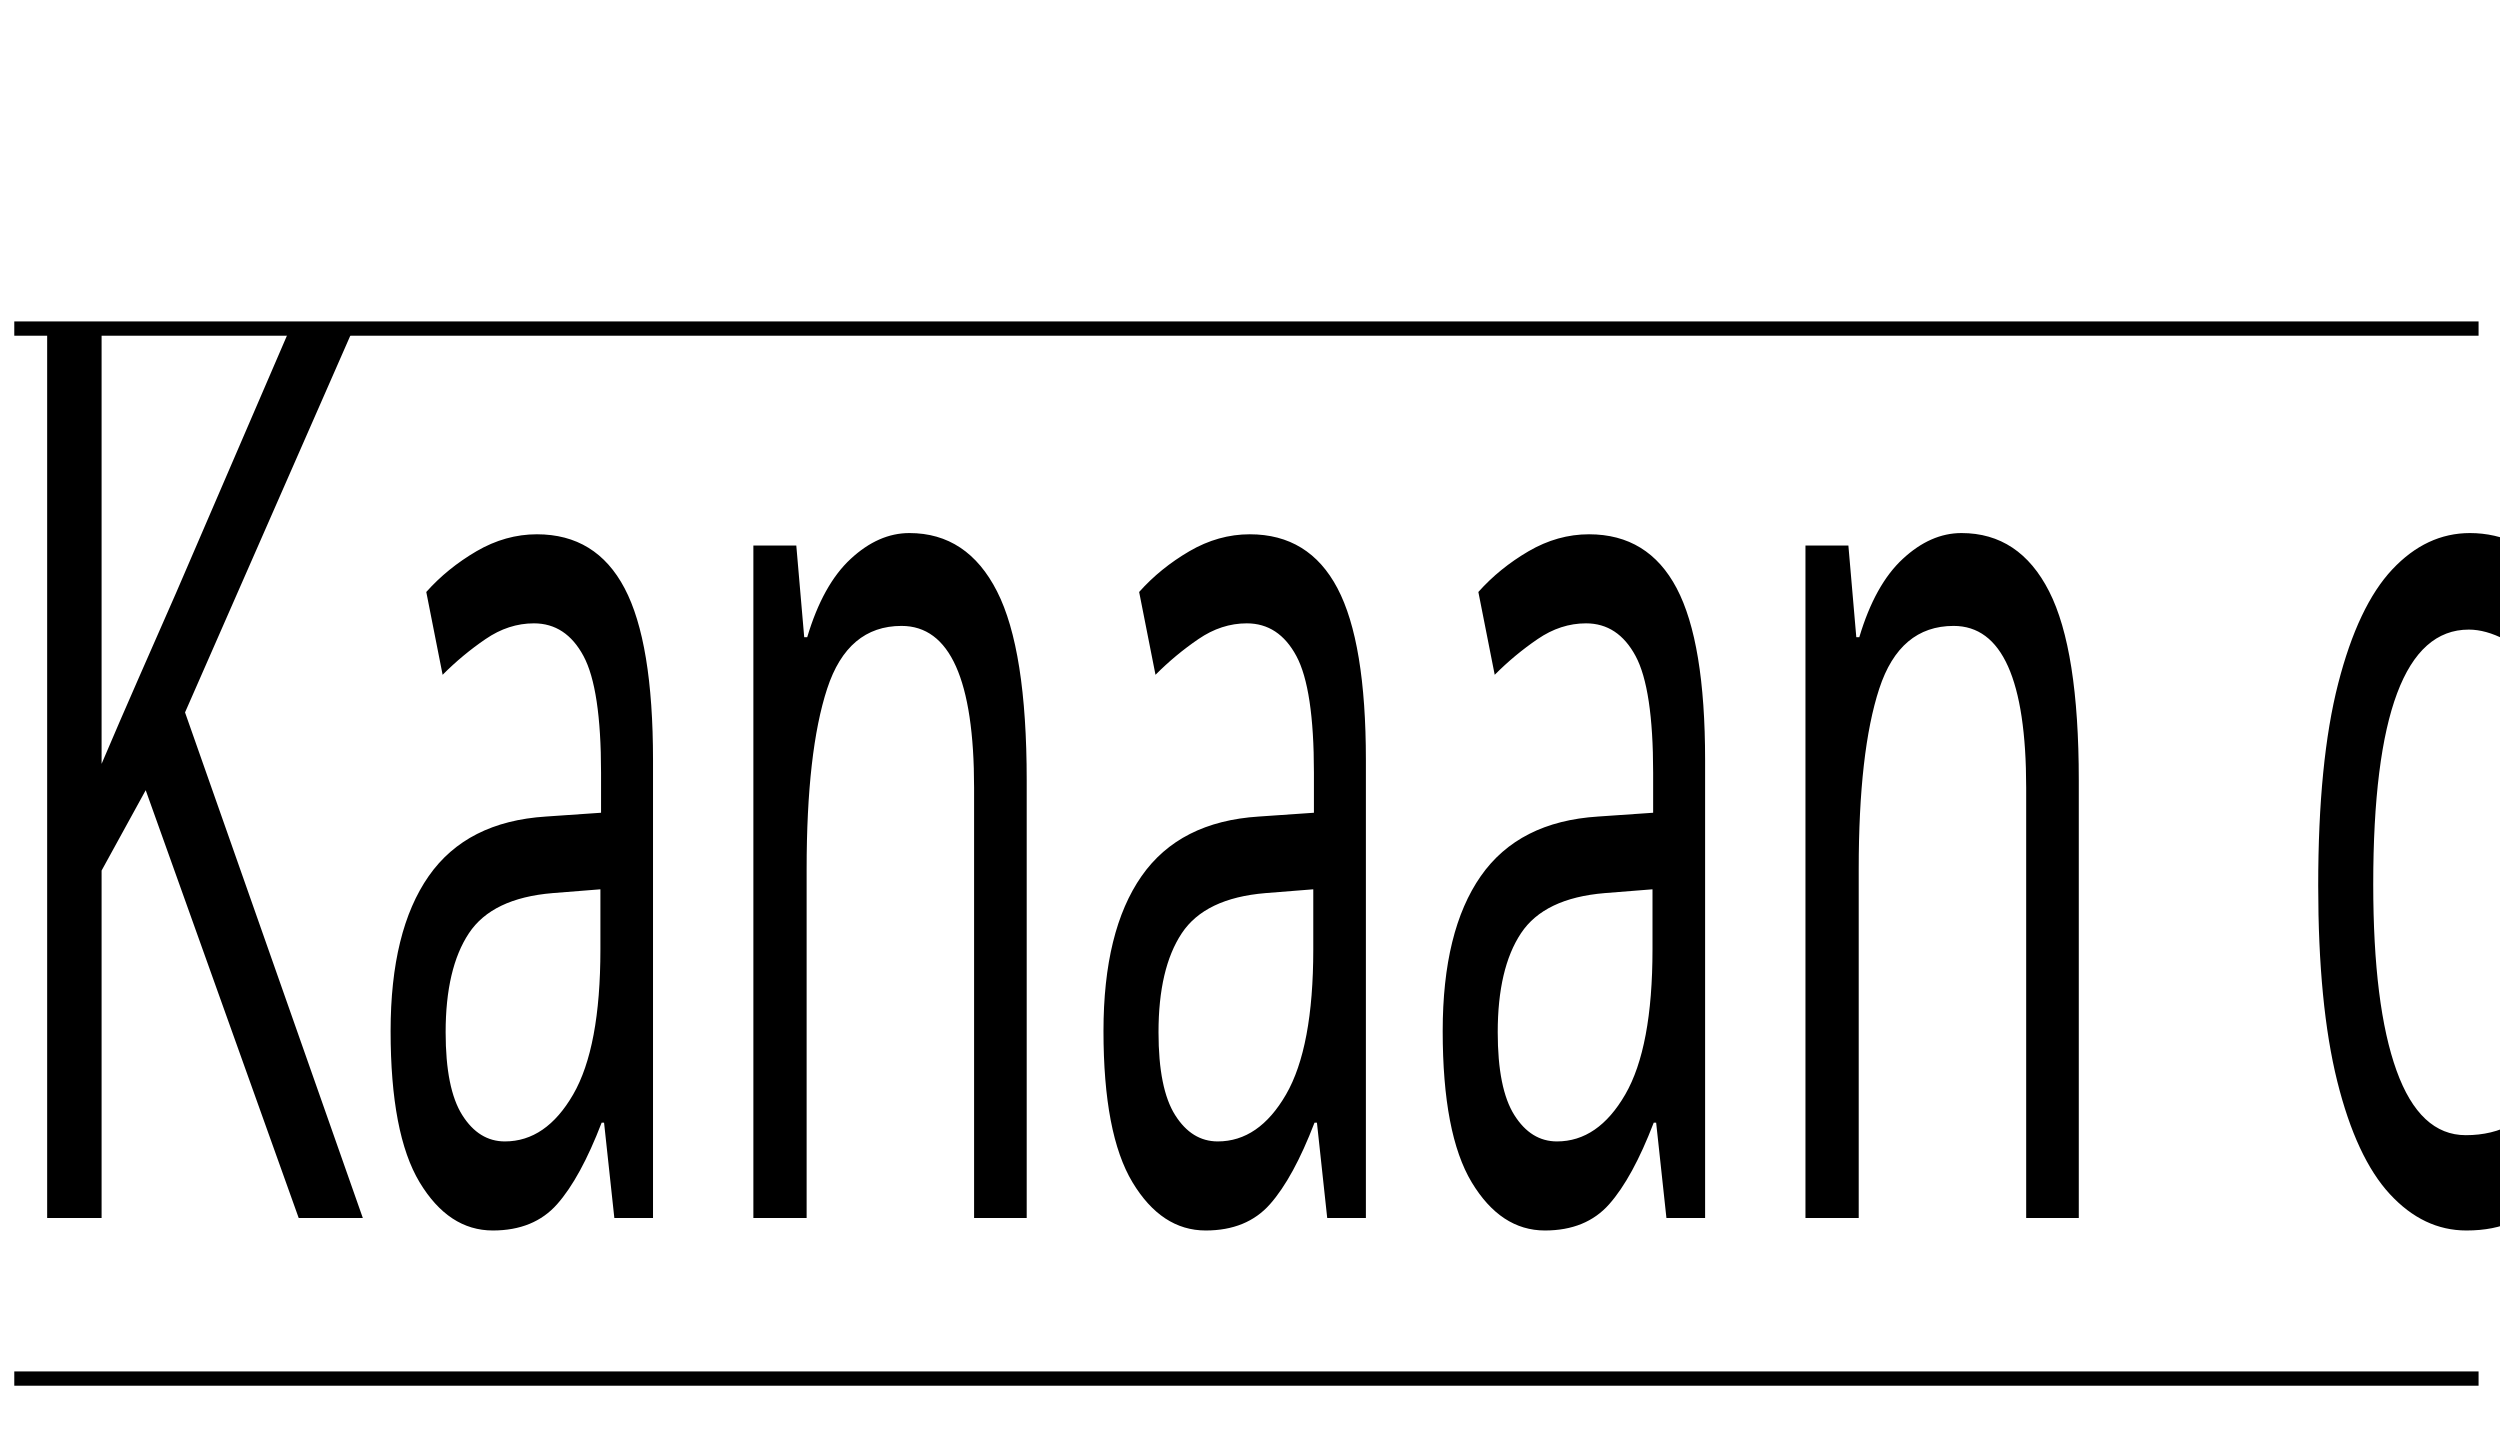
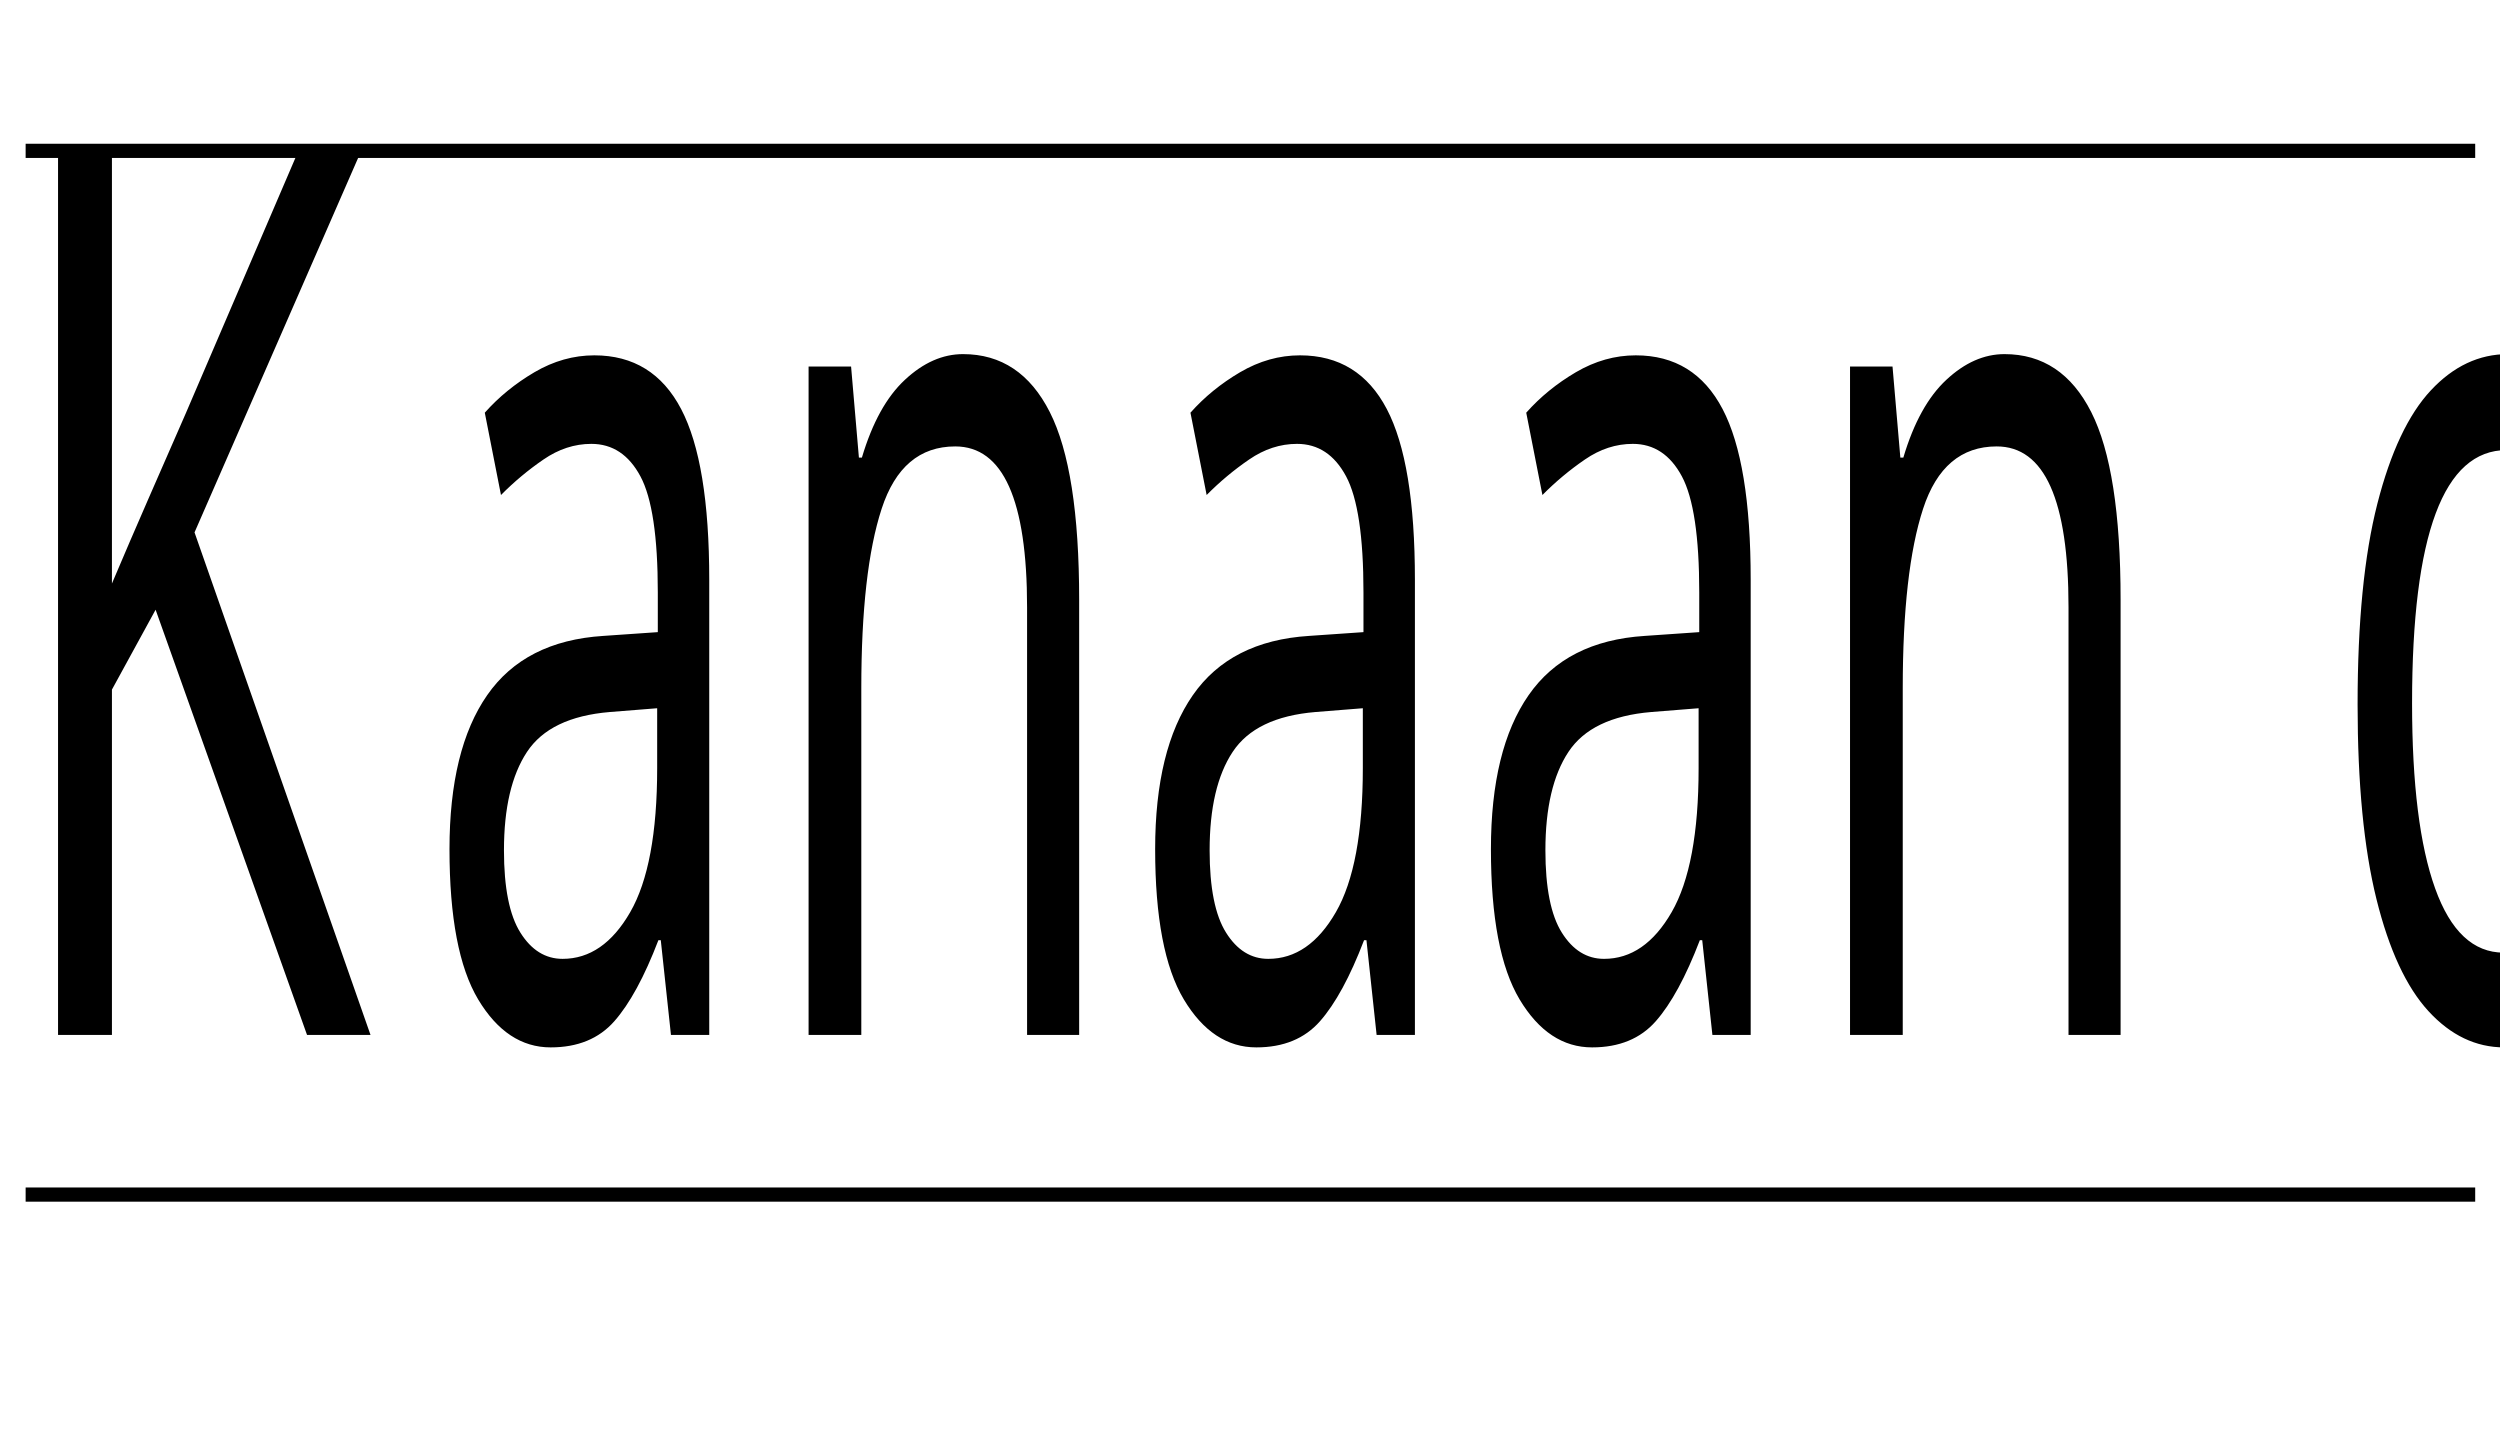
- <svg xmlns="http://www.w3.org/2000/svg" version="1.1" id="Layer_1" x="0px" y="0px" viewBox="0 0 350 200" style="enable-background:new 0 0 350 200;" xml:space="preserve">
-   <style type="text/css">
- 	.st0{font-family:'GiddyupStd';}
- 	.st1{font-size:175.623px;}
- </style>
-   <text transform="matrix(0.482 0 0 1 -1.6074 170.5186)" class="st0 st1">Kanaan codes</text>
-   <rect x="2" y="45" width="345" height="2" />
-   <rect x="2" y="192" width="345" height="2" />
+ <svg xmlns="http://www.w3.org/2000/svg" id="Layer_1" data-name="Layer 1" viewBox="0 0 352.103 204.246">
+   <defs>
+     <style>.cls-1,.cls-2{isolation:isolate;}.cls-2{font-size:175.62px;font-family:GiddyupStd, Giddyup Std;}</style>
+   </defs>
+   <g class="cls-1">
+     <text class="cls-2" transform="translate(0 145.7651) scale(0.48 1)">K</text>
+     <text class="cls-2" transform="translate(59.42871 145.7651) scale(0.48 1)">anaan codes</text>
+   </g>
+   <rect x="3.61" y="20.246" width="345" height="2" />
+   <rect x="3.61" y="167.246" width="345" height="2" />
</svg>
